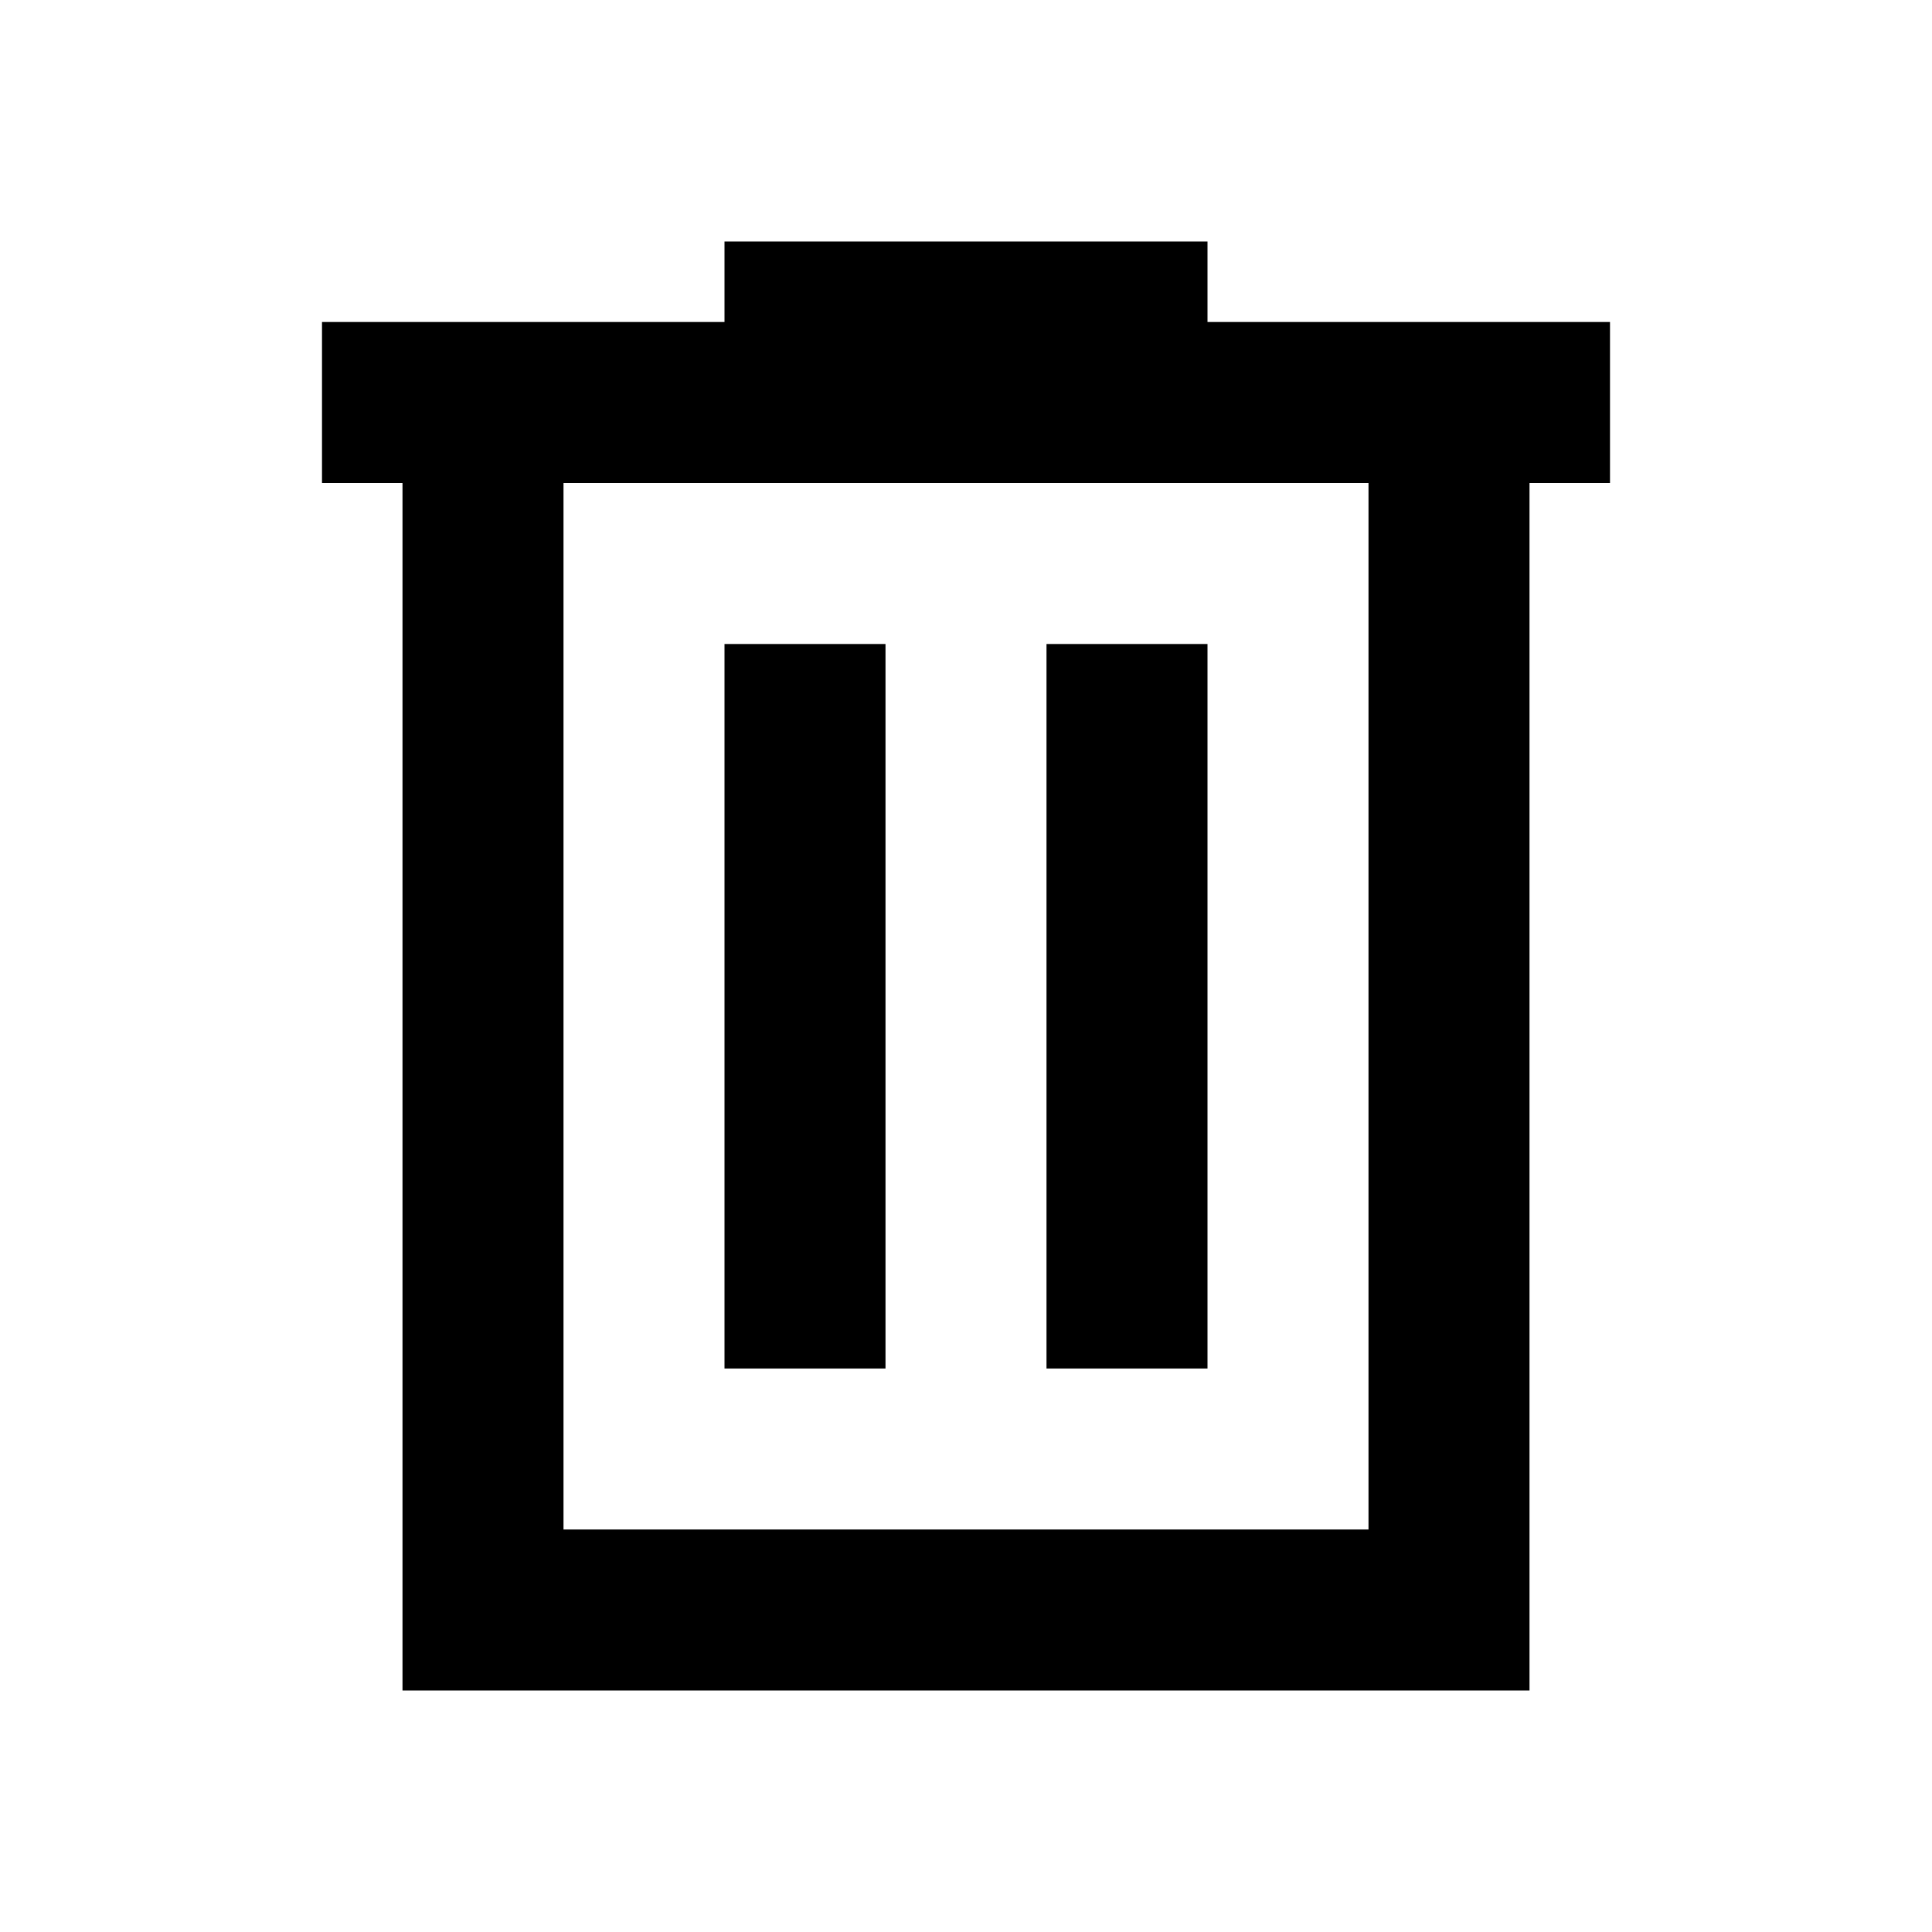
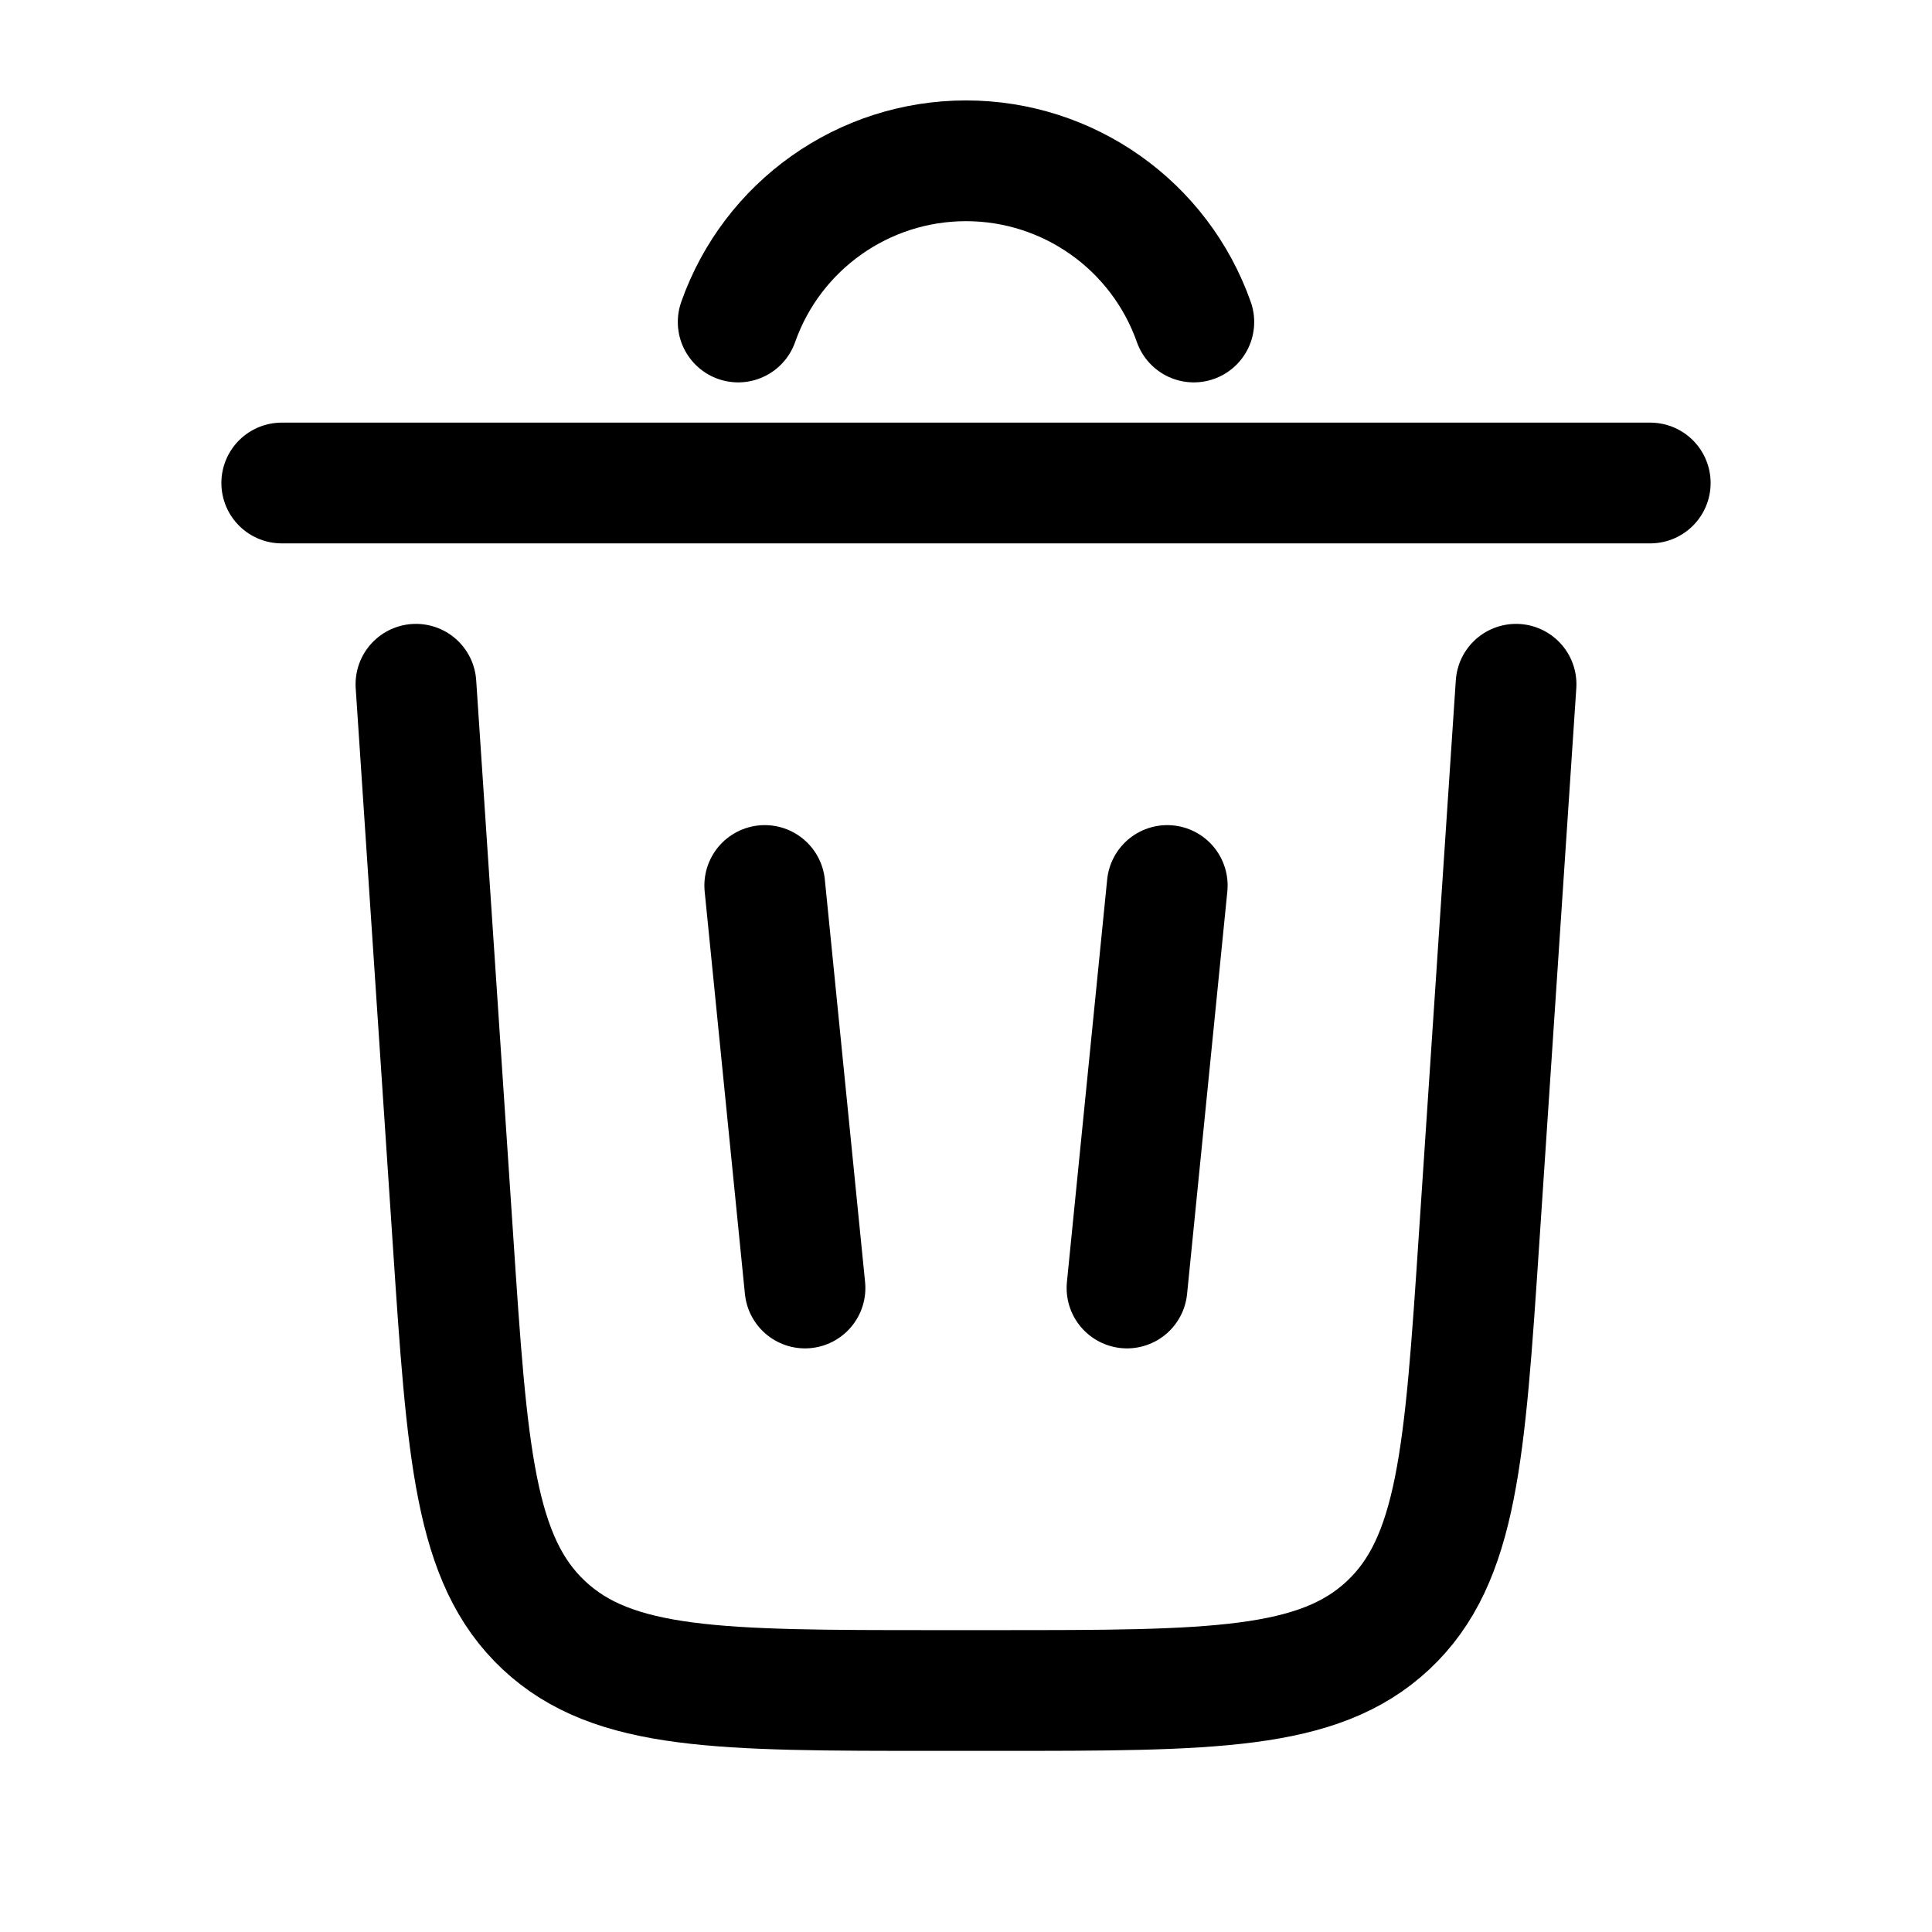
- <svg xmlns="http://www.w3.org/2000/svg" width="1em" height="1em" viewBox="0 0 24 24">
-   <path fill="currentColor" d="M5 21V6H4V4h5V3h6v1h5v2h-1v15Zm2-2h10V6H7Zm2-2h2V8H9Zm4 0h2V8h-2ZM7 6v13Z" />
+ <svg xmlns="http://www.w3.org/2000/svg" width="32" height="32" viewBox="0 0 24 24">
+   <path fill="none" stroke="currentColor" stroke-linecap="round" stroke-width="1.5" d="M9.17 4a3.001 3.001 0 0 1 5.66 0m5.67 2h-17m15.333 2.5l-.46 6.9c-.177 2.654-.265 3.981-1.13 4.79c-.865.81-2.196.81-4.856.81h-.774c-2.66 0-3.991 0-4.856-.81c-.865-.809-.954-2.136-1.13-4.79l-.46-6.9M9.5 11l.5 5m4.5-5l-.5 5" />
</svg>
